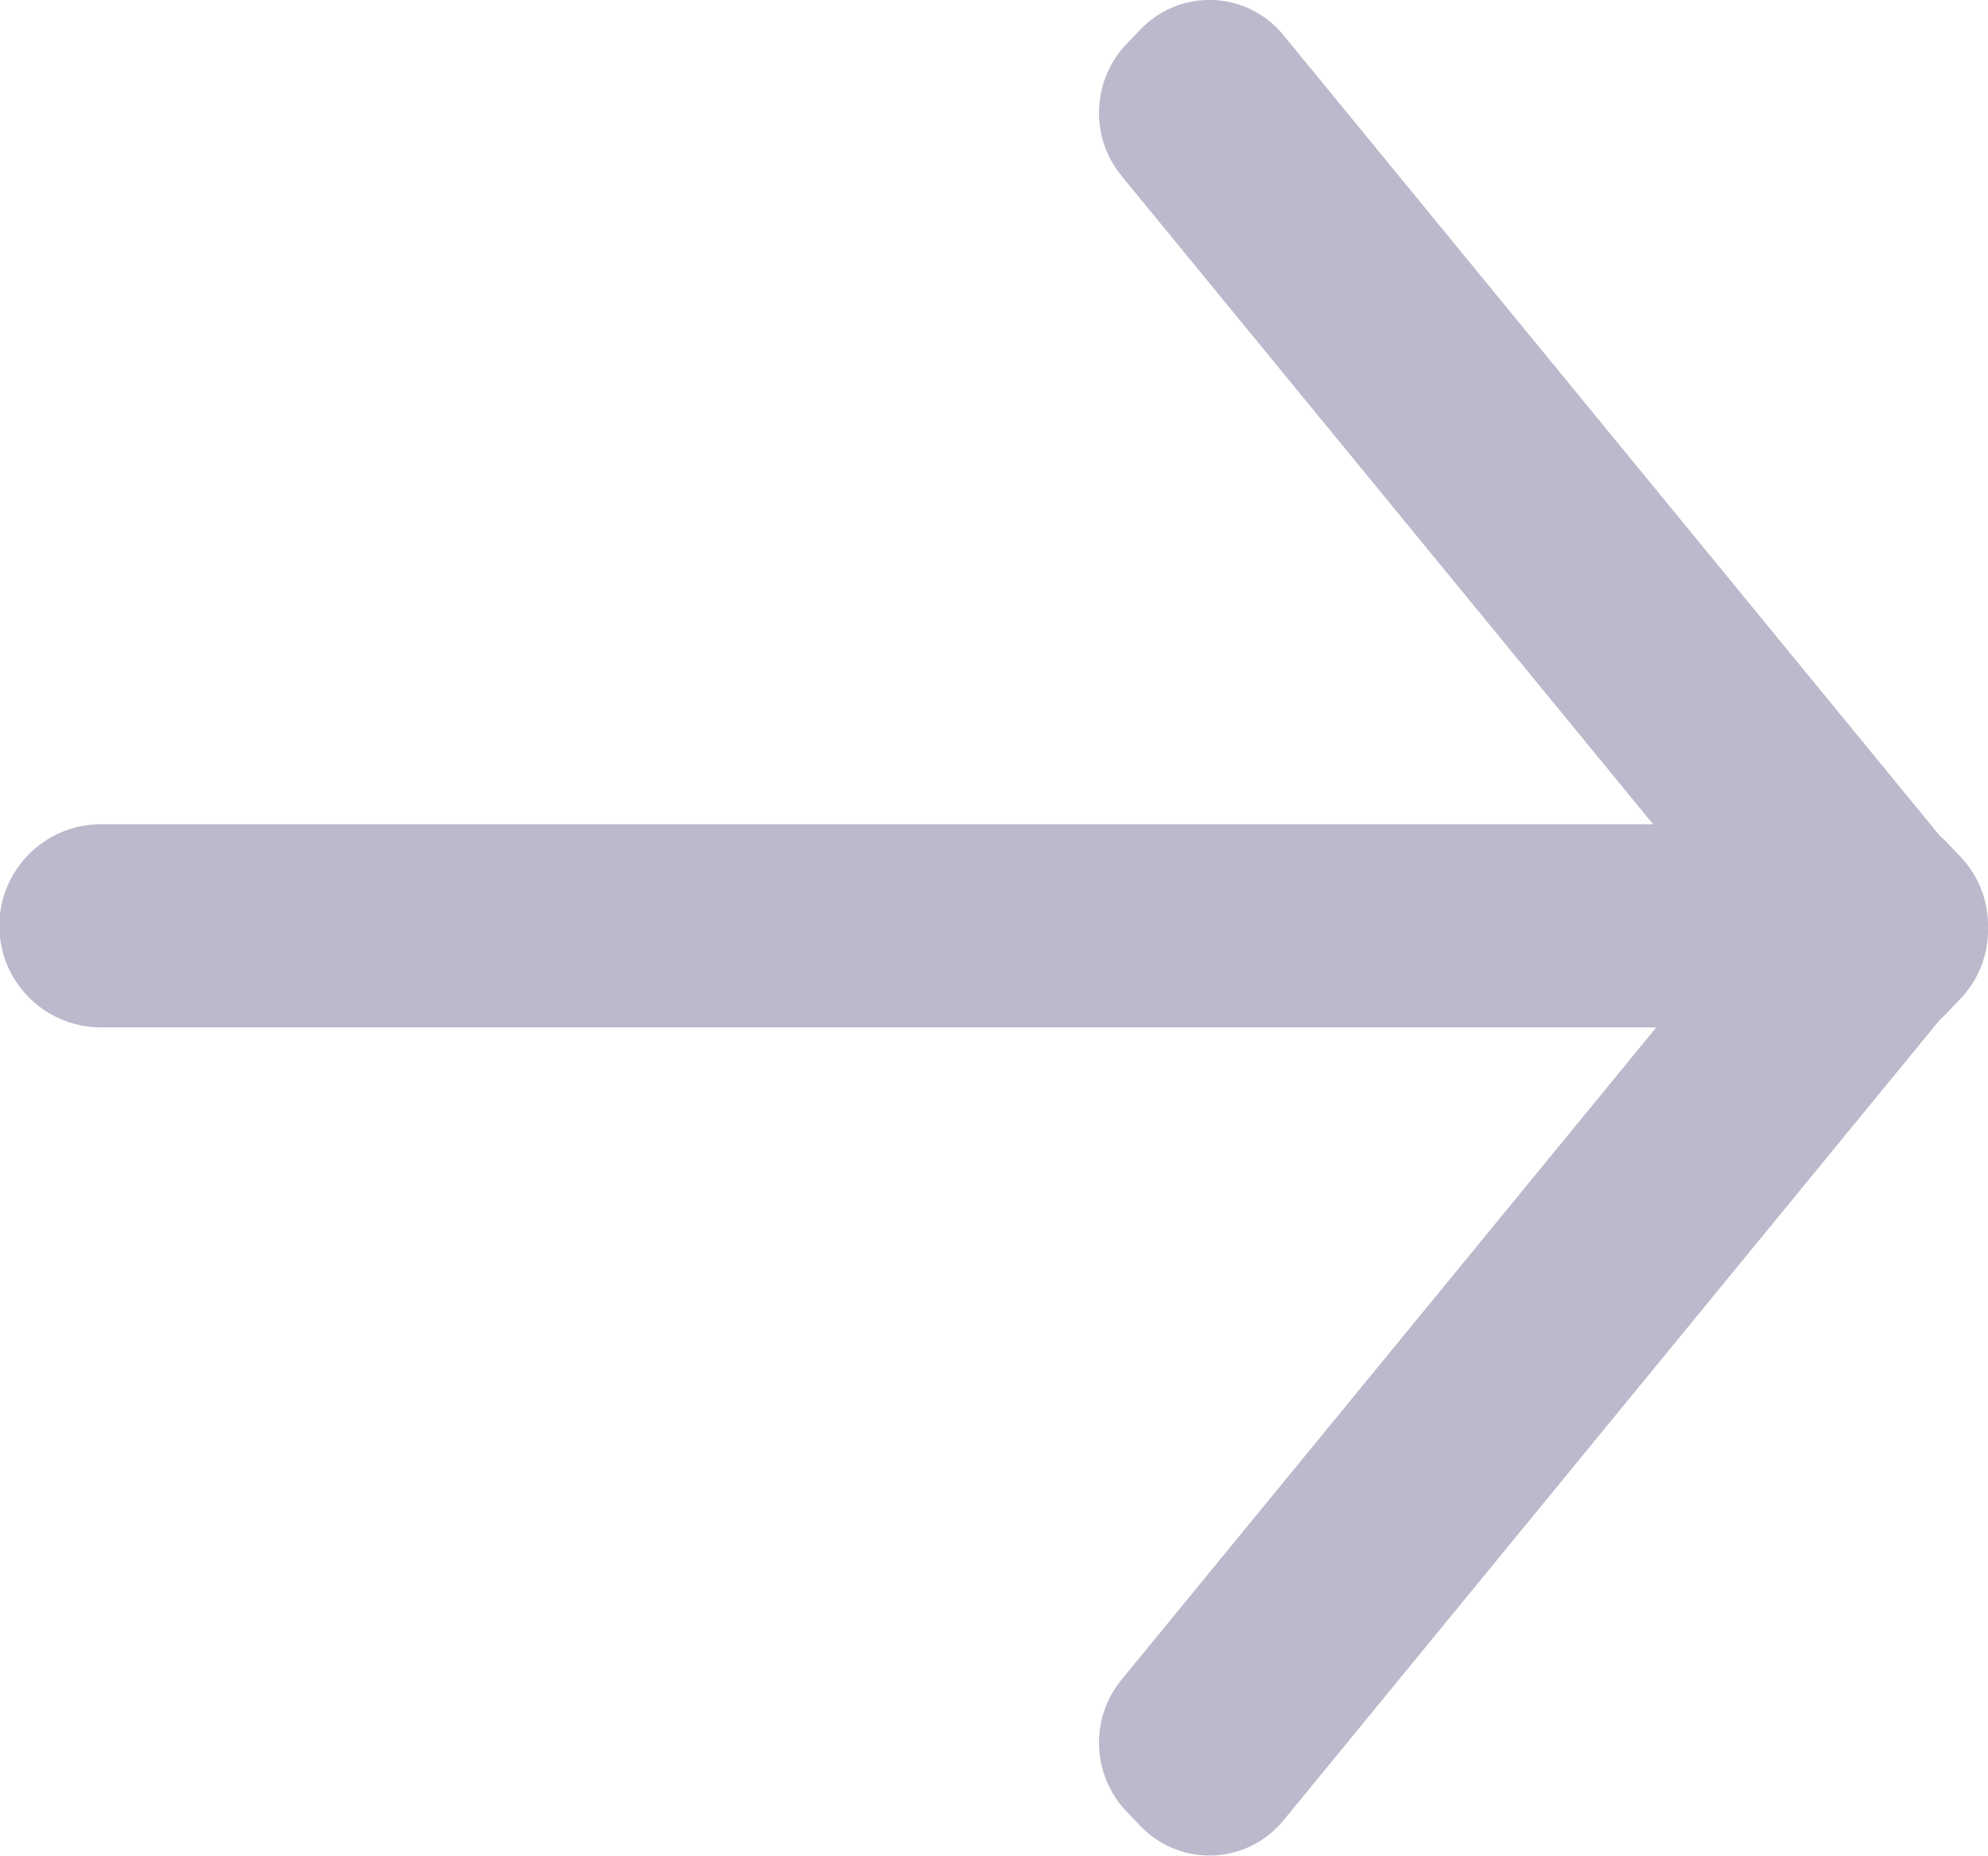
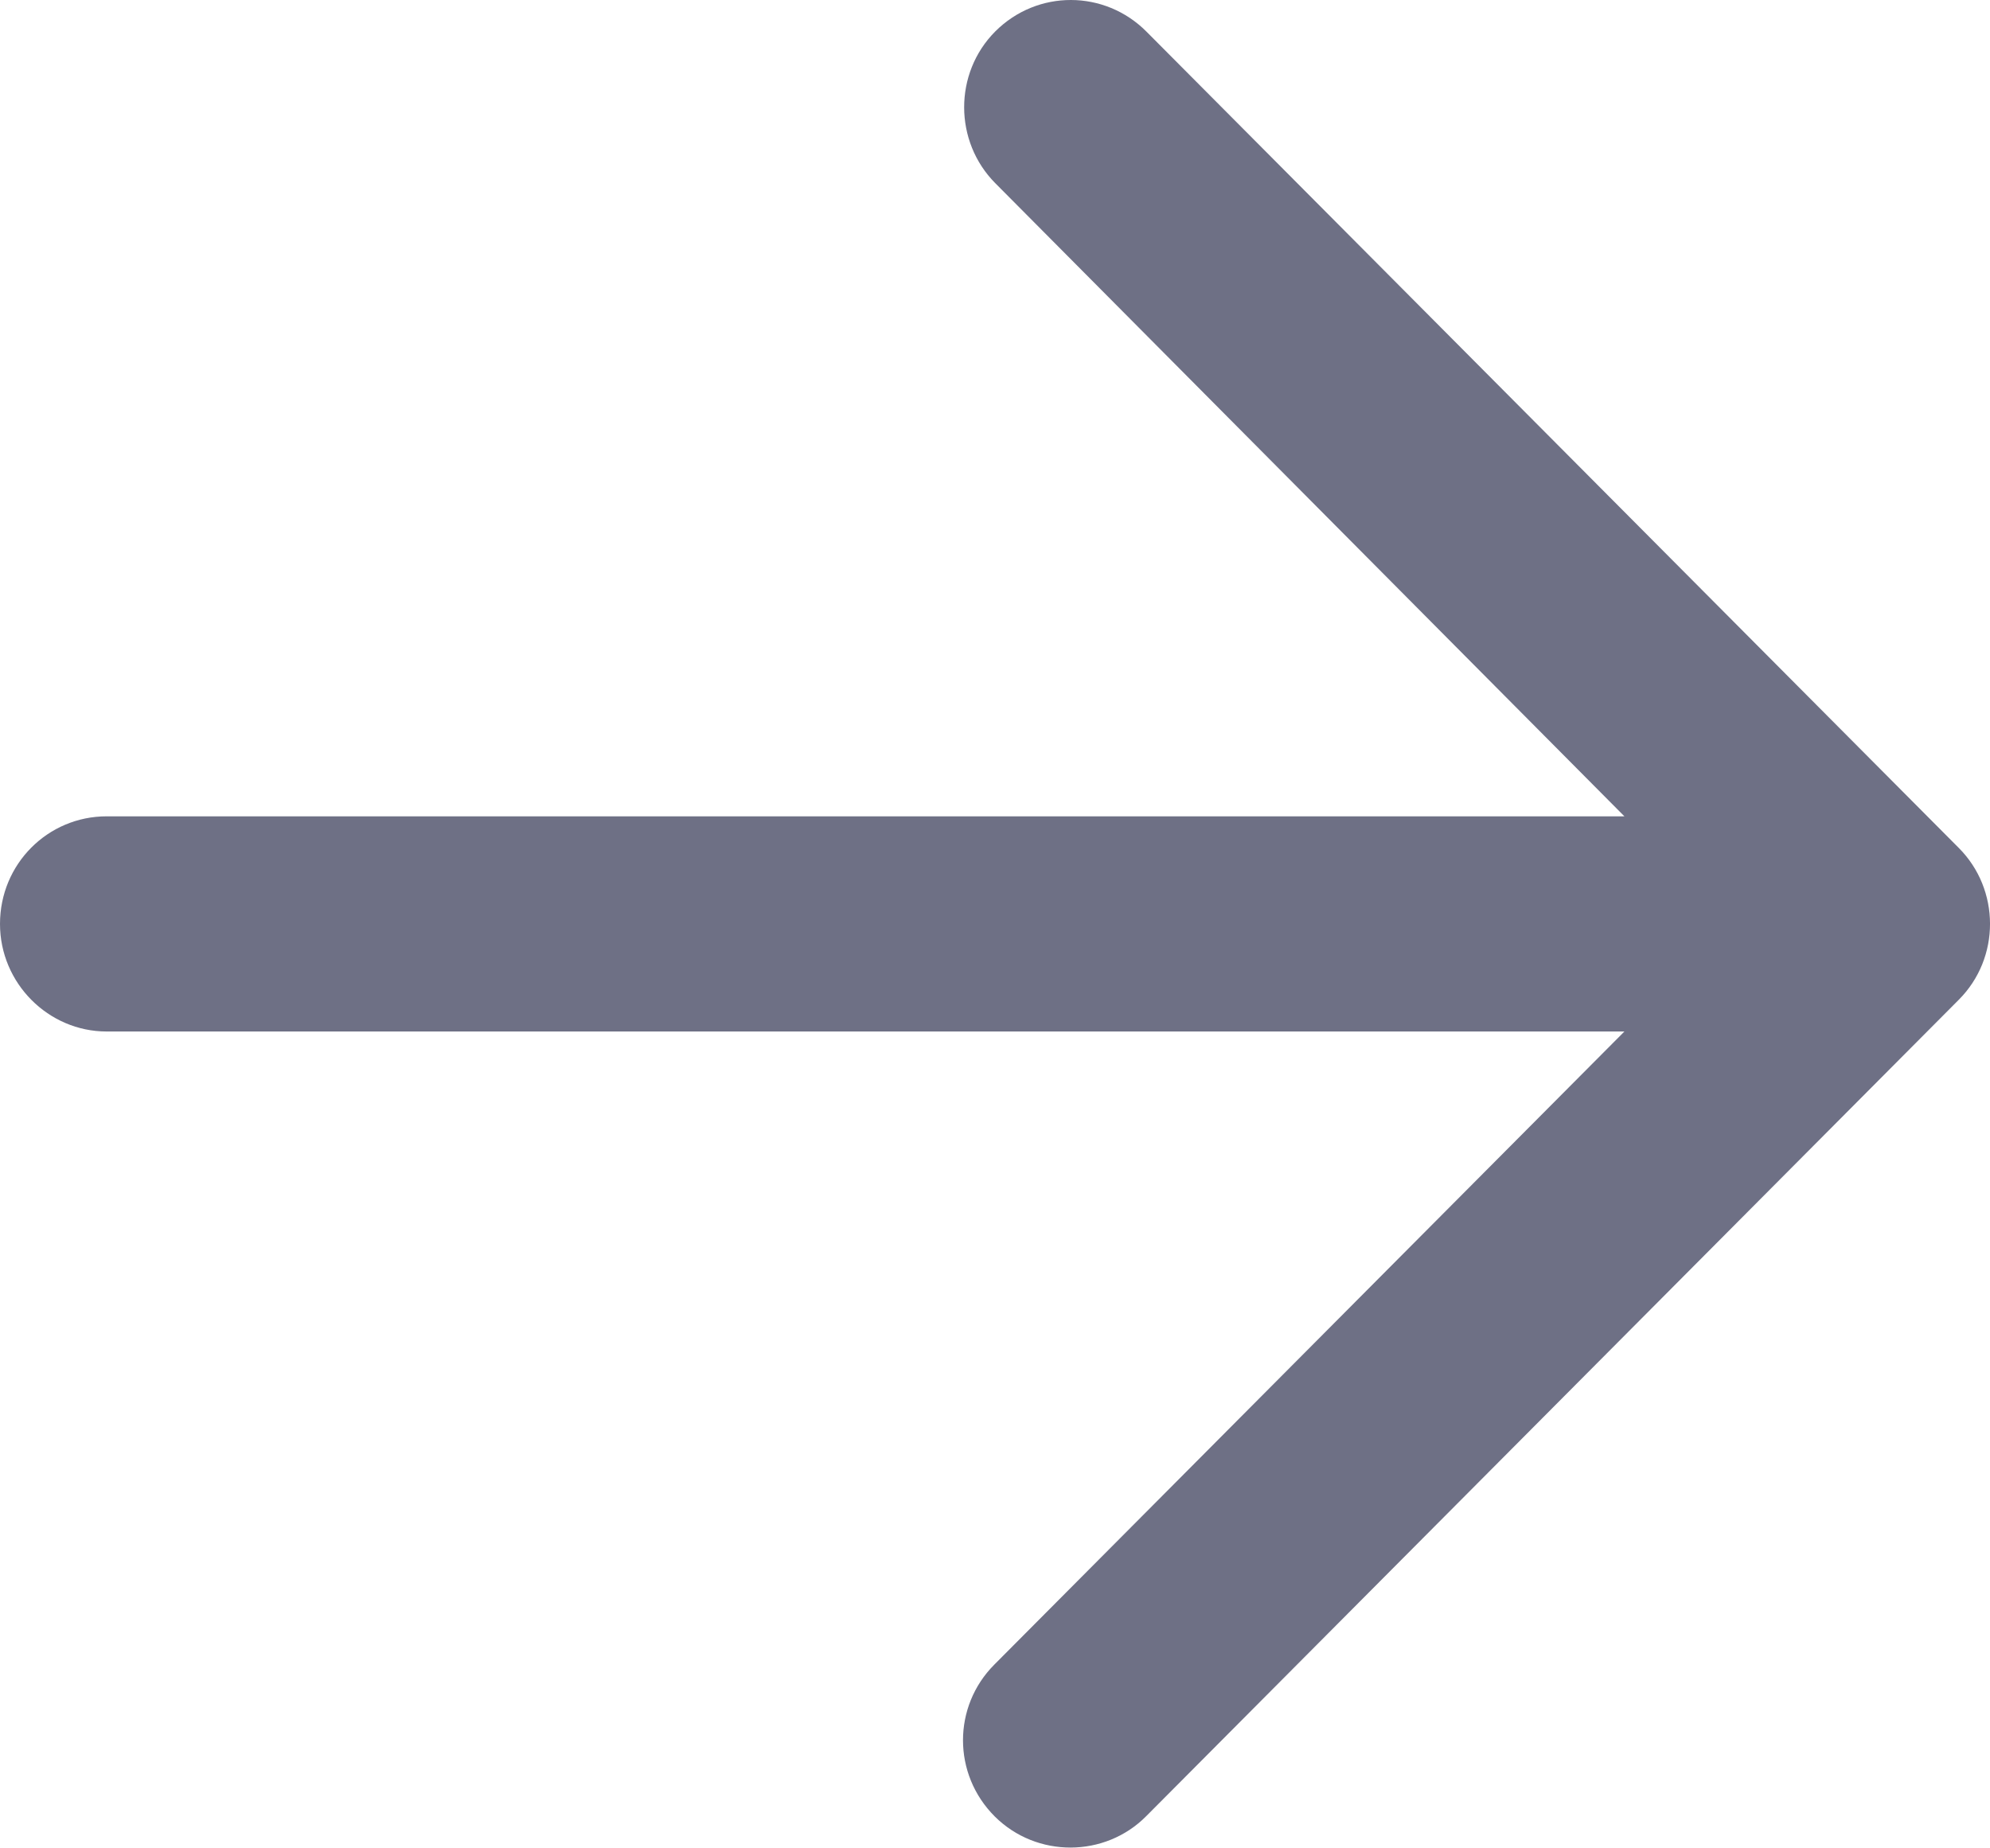
- <svg xmlns="http://www.w3.org/2000/svg" width="15px" height="14px" viewBox="0 0 15 14" version="1.1">
-   <g id="页面1" stroke="none" stroke-width="1" fill="none" fill-rule="evenodd">
-     <g id="browseing" transform="translate(-116, -11)" fill="#BBBACC">
-       <g id="back" transform="translate(123.5, 18) scale(-1, 1) translate(-123.5, -18) translate(116, 11)">
-         <path d="M2.503,7.752 L6.538,12.674 C6.778,12.967 6.762,13.393 6.501,13.667 L6.396,13.777 C6.121,14.065 5.665,14.076 5.377,13.801 C5.356,13.781 5.335,13.759 5.317,13.737 L0.363,7.694 C0.345,7.679 0.328,7.662 0.312,7.645 L0.207,7.535 C0.065,7.386 -0.004,7.193 0,7 C-0.004,6.808 0.065,6.614 0.207,6.465 L0.312,6.355 C0.328,6.338 0.345,6.322 0.363,6.307 L5.317,0.264 C5.335,0.241 5.356,0.22 5.377,0.199 C5.665,-0.076 6.121,-0.065 6.396,0.223 L6.501,0.333 C6.762,0.608 6.778,1.034 6.538,1.327 L2.527,6.219 L14.238,6.219 C14.661,6.219 15.005,6.562 15.005,6.986 C15.005,7.409 14.661,7.752 14.238,7.752 L2.503,7.752 Z" id="形状结合" />
+ <svg xmlns="http://www.w3.org/2000/svg" width="14px" height="13px" viewBox="0 0 14 13" version="1.1">
+   <g id="2.0" stroke="none" stroke-width="1" fill="none" fill-rule="evenodd">
+     <g id="收起侧边栏" transform="translate(-206, -359)" fill="#6E7085" fill-rule="nonzero">
+       <g id="可点状态颜色" transform="translate(213, 365.5) scale(-1, -1) translate(-213, -365.5) translate(206, 359)">
+         <path d="M13.78,7.034 L8.066,12.777 C7.772,13.073 7.298,13.075 7.002,12.779 C6.709,12.485 6.711,12.004 7.002,11.711 L11.428,7.256 L0.75,7.256 C0.337,7.256 -1.12367911e-08,6.921 -1.12367911e-08,6.499 C-1.12367911e-08,6.081 0.341,5.742 0.75,5.742 C2.066,5.742 3.052,5.742 3.71,5.742 C5.425,5.742 7.997,5.742 11.428,5.742 L6.995,1.287 C6.702,0.993 6.7,0.517 6.998,0.219 C7.293,-0.075 7.774,-0.072 8.064,0.221 L13.78,5.965 C14.075,6.26 14.072,6.742 13.78,7.034 Z" id="icon--backward" transform="translate(7, 6.5) scale(-1, 1) translate(-7, -6.5) " />
      </g>
    </g>
  </g>
</svg>
